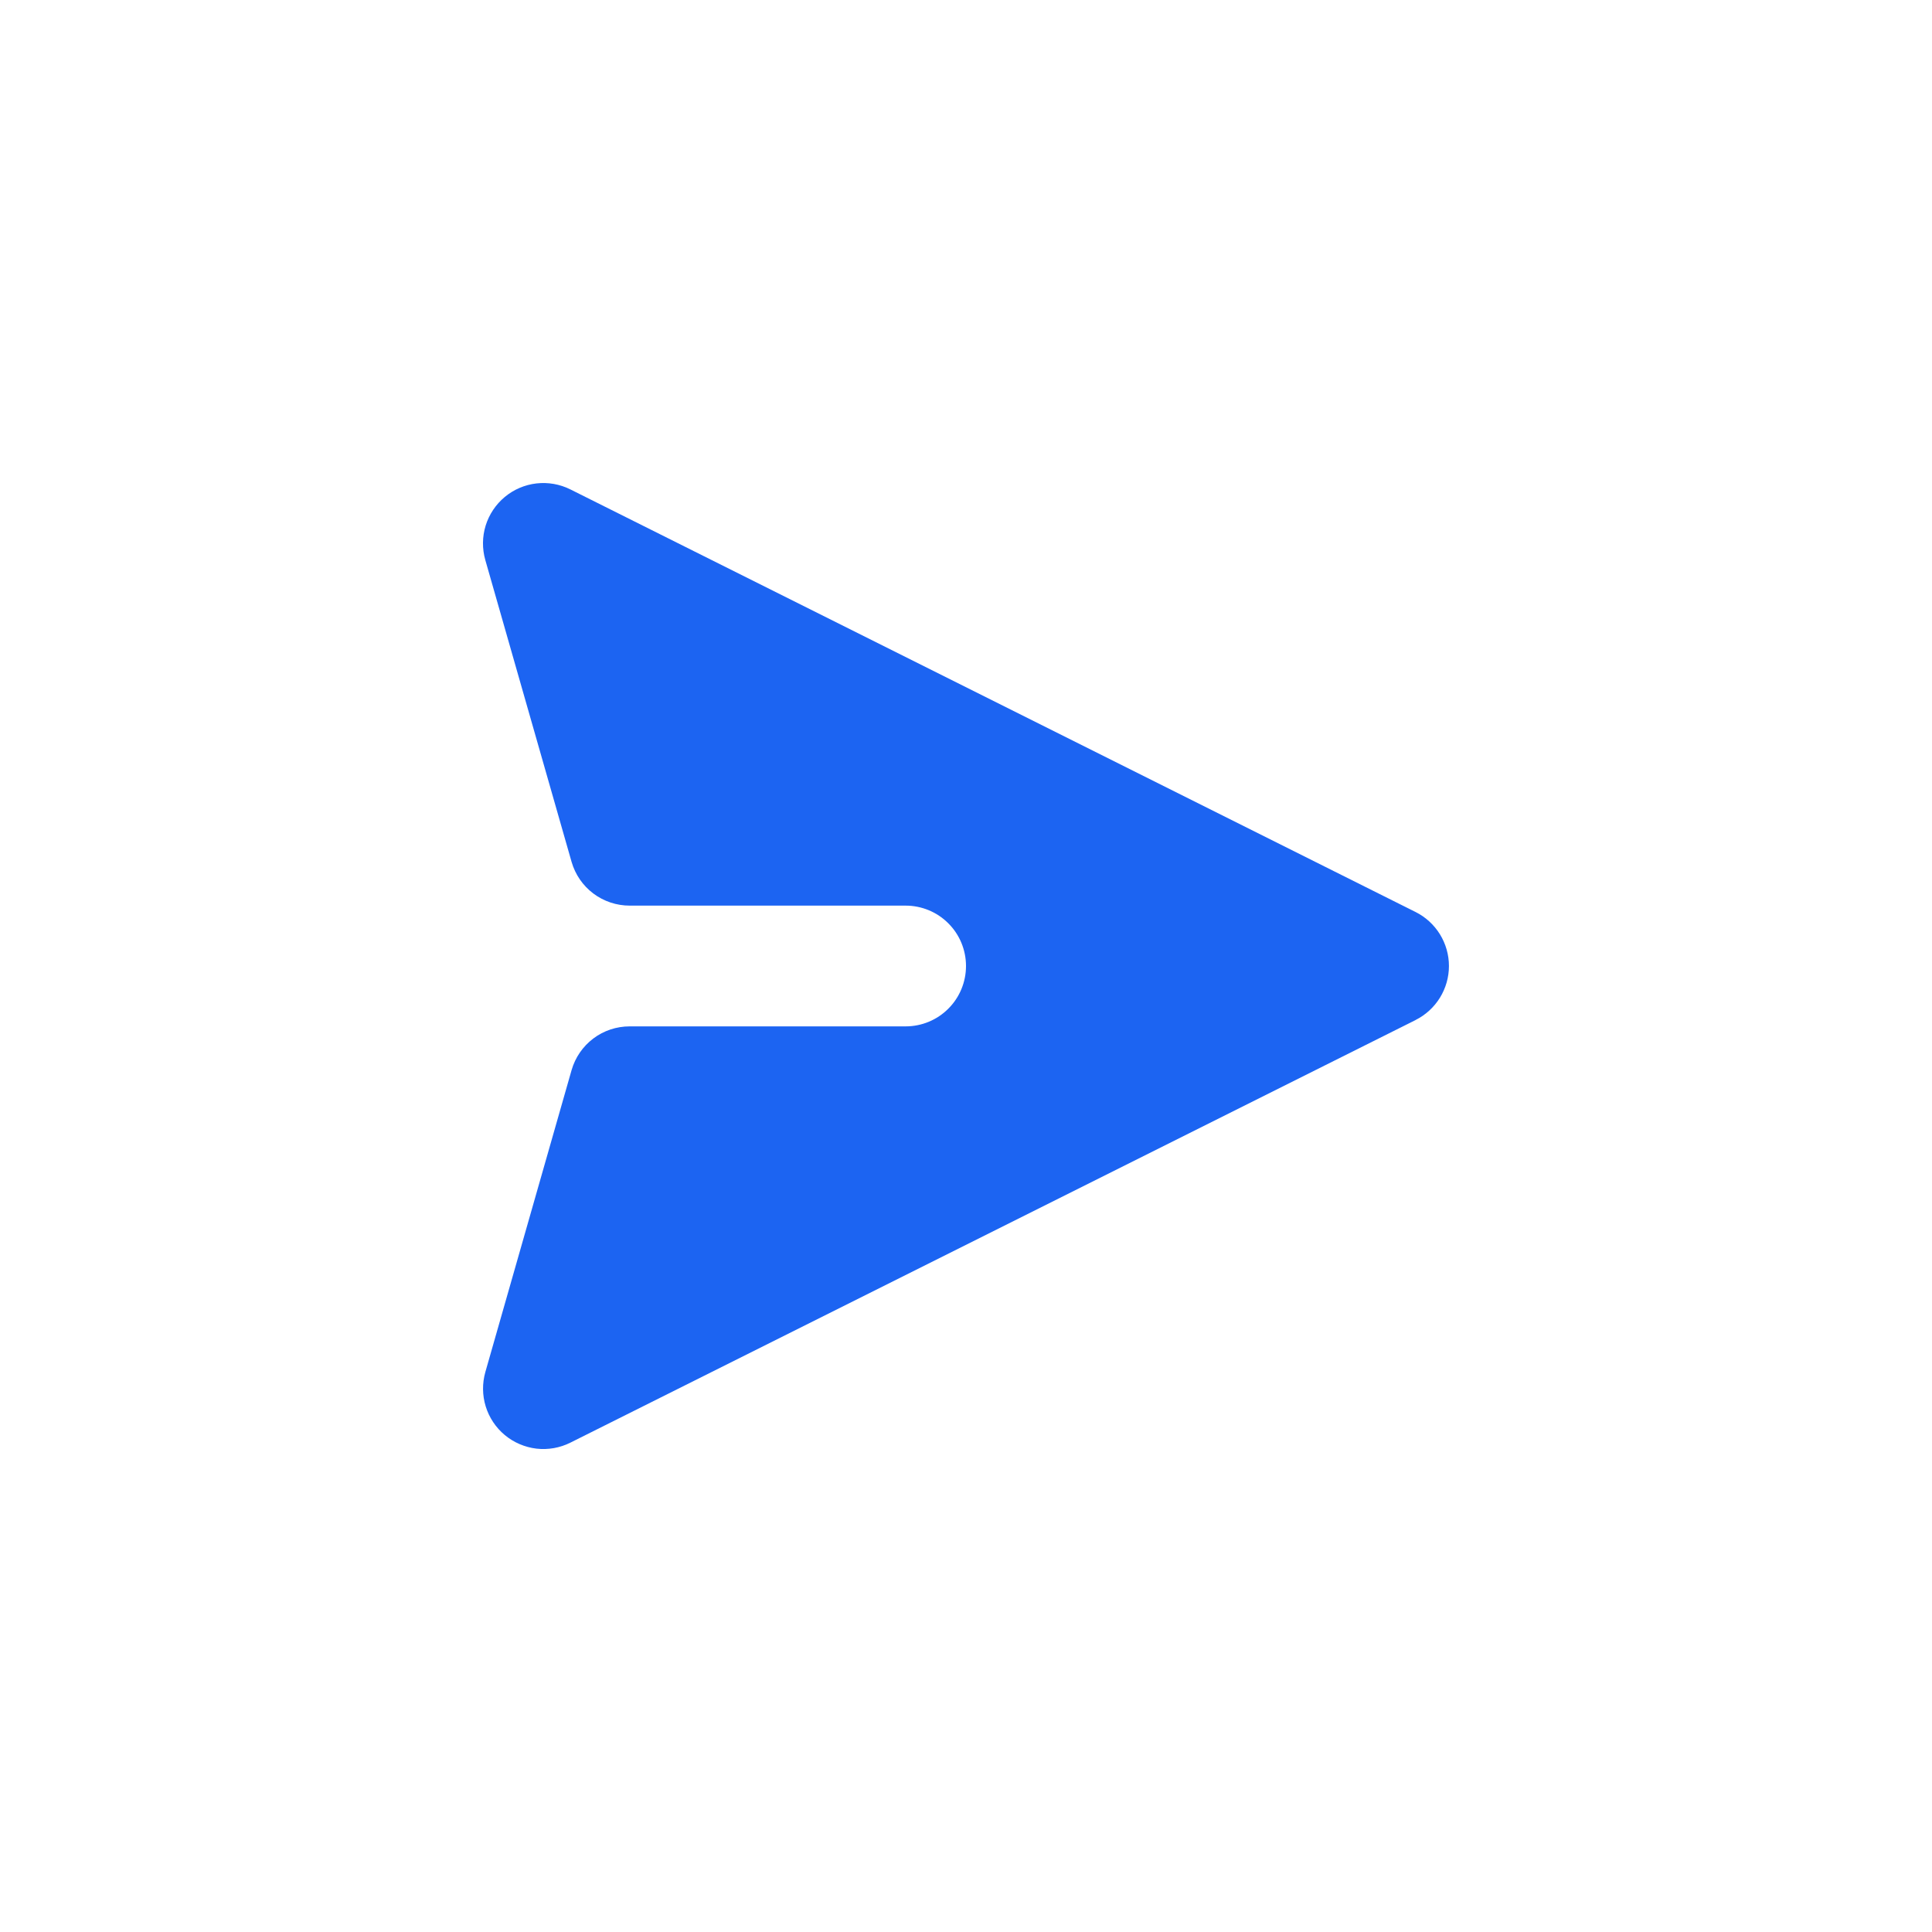
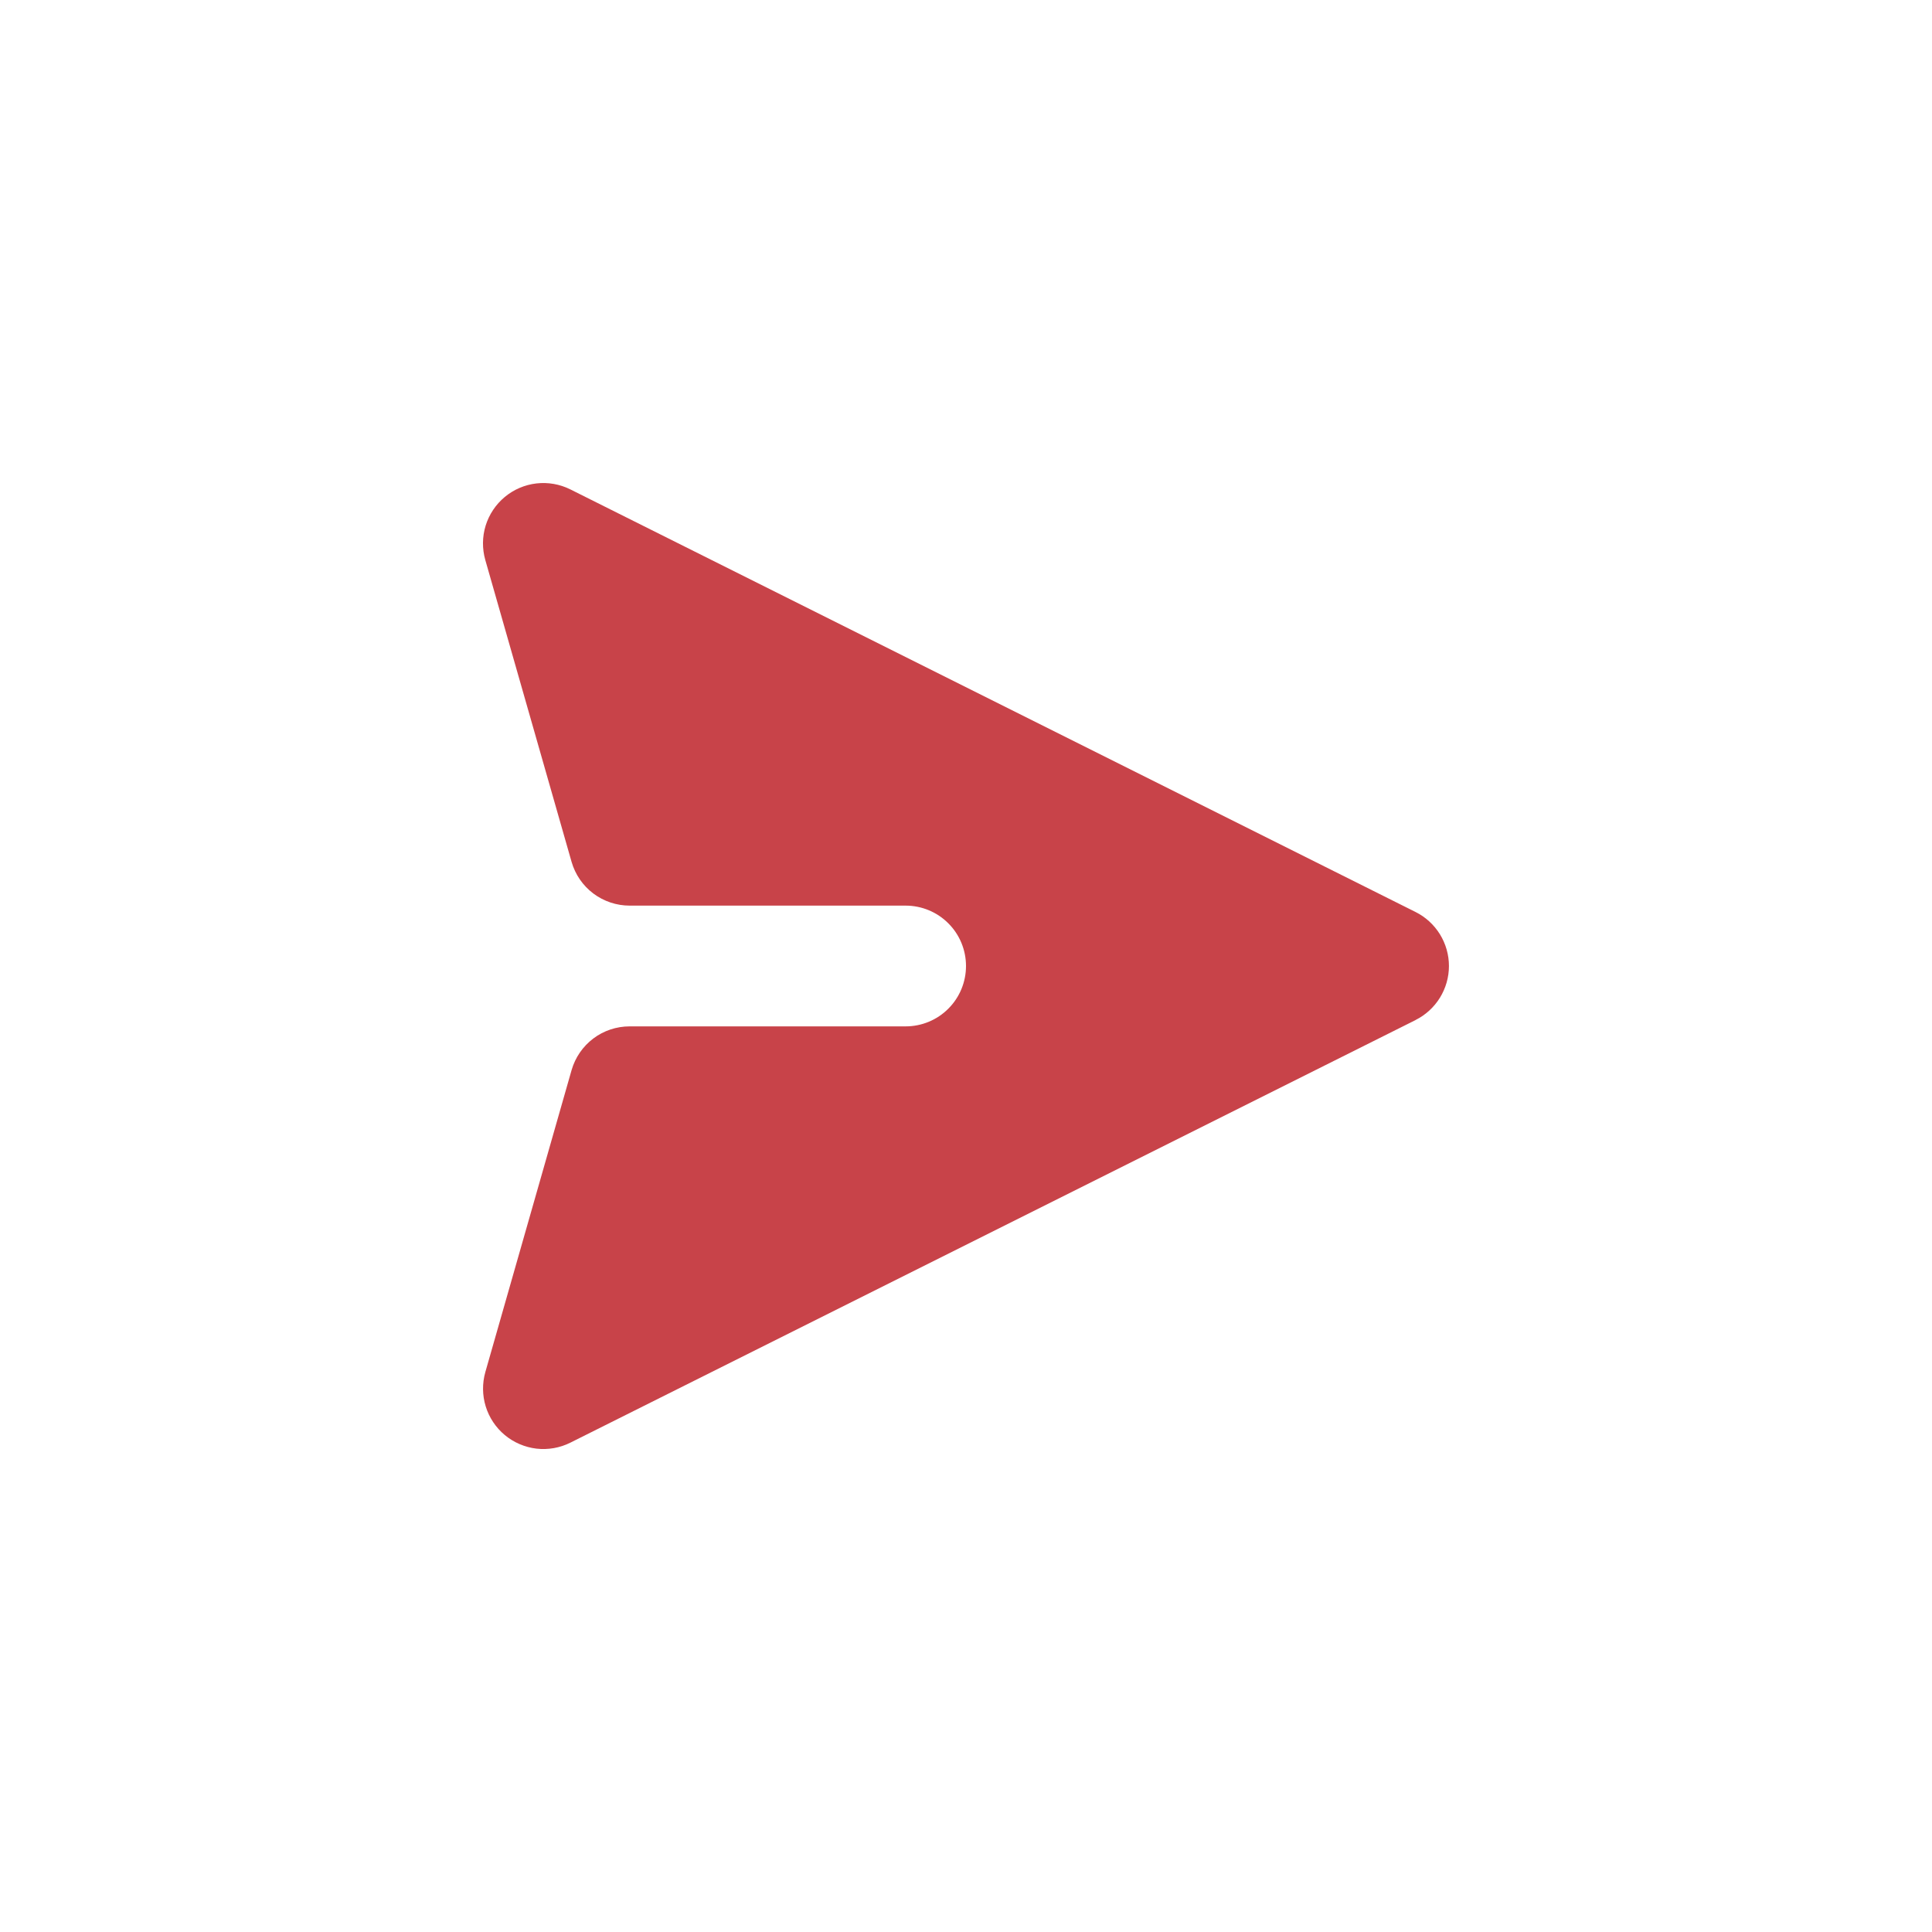
<svg xmlns="http://www.w3.org/2000/svg" width="32" height="32" viewBox="0 0 32 32" fill="none">
-   <path d="M23.447 16.894C23.613 16.811 23.752 16.683 23.85 16.525C23.947 16.367 23.999 16.186 23.999 16C23.999 15.814 23.947 15.633 23.85 15.475C23.752 15.317 23.613 15.189 23.447 15.106L9.447 8.106C9.273 8.019 9.078 7.985 8.885 8.007C8.693 8.029 8.51 8.107 8.361 8.231C8.212 8.355 8.102 8.519 8.044 8.705C7.987 8.89 7.985 9.088 8.038 9.275L9.467 14.275C9.527 14.484 9.653 14.668 9.827 14.799C10 14.929 10.212 15 10.429 15H15C15.265 15 15.52 15.105 15.707 15.293C15.895 15.48 16 15.735 16 16C16 16.265 15.895 16.52 15.707 16.707C15.52 16.895 15.265 17 15 17H10.429C10.212 17 10 17.07 9.827 17.201C9.653 17.332 9.527 17.516 9.467 17.725L8.039 22.725C7.986 22.912 7.988 23.11 8.045 23.295C8.102 23.48 8.212 23.645 8.361 23.769C8.51 23.893 8.693 23.971 8.885 23.994C9.078 24.016 9.273 23.982 9.447 23.895L23.447 16.895V16.894Z" fill="#1C64F2" />
+   <path d="M23.447 16.894C23.613 16.811 23.752 16.683 23.85 16.525C23.947 16.367 23.999 16.186 23.999 16C23.999 15.814 23.947 15.633 23.85 15.475C23.752 15.317 23.613 15.189 23.447 15.106L9.447 8.106C9.273 8.019 9.078 7.985 8.885 8.007C8.693 8.029 8.51 8.107 8.361 8.231C8.212 8.355 8.102 8.519 8.044 8.705C7.987 8.89 7.985 9.088 8.038 9.275L9.467 14.275C9.527 14.484 9.653 14.668 9.827 14.799C10 14.929 10.212 15 10.429 15H15C15.265 15 15.52 15.105 15.707 15.293C15.895 15.48 16 15.735 16 16C16 16.265 15.895 16.52 15.707 16.707C15.52 16.895 15.265 17 15 17H10.429C10.212 17 10 17.07 9.827 17.201C9.653 17.332 9.527 17.516 9.467 17.725L8.039 22.725C7.986 22.912 7.988 23.11 8.045 23.295C8.102 23.48 8.212 23.645 8.361 23.769C8.51 23.893 8.693 23.971 8.885 23.994C9.078 24.016 9.273 23.982 9.447 23.895L23.447 16.895V16.894Z" fill="#c84349" />
</svg>
